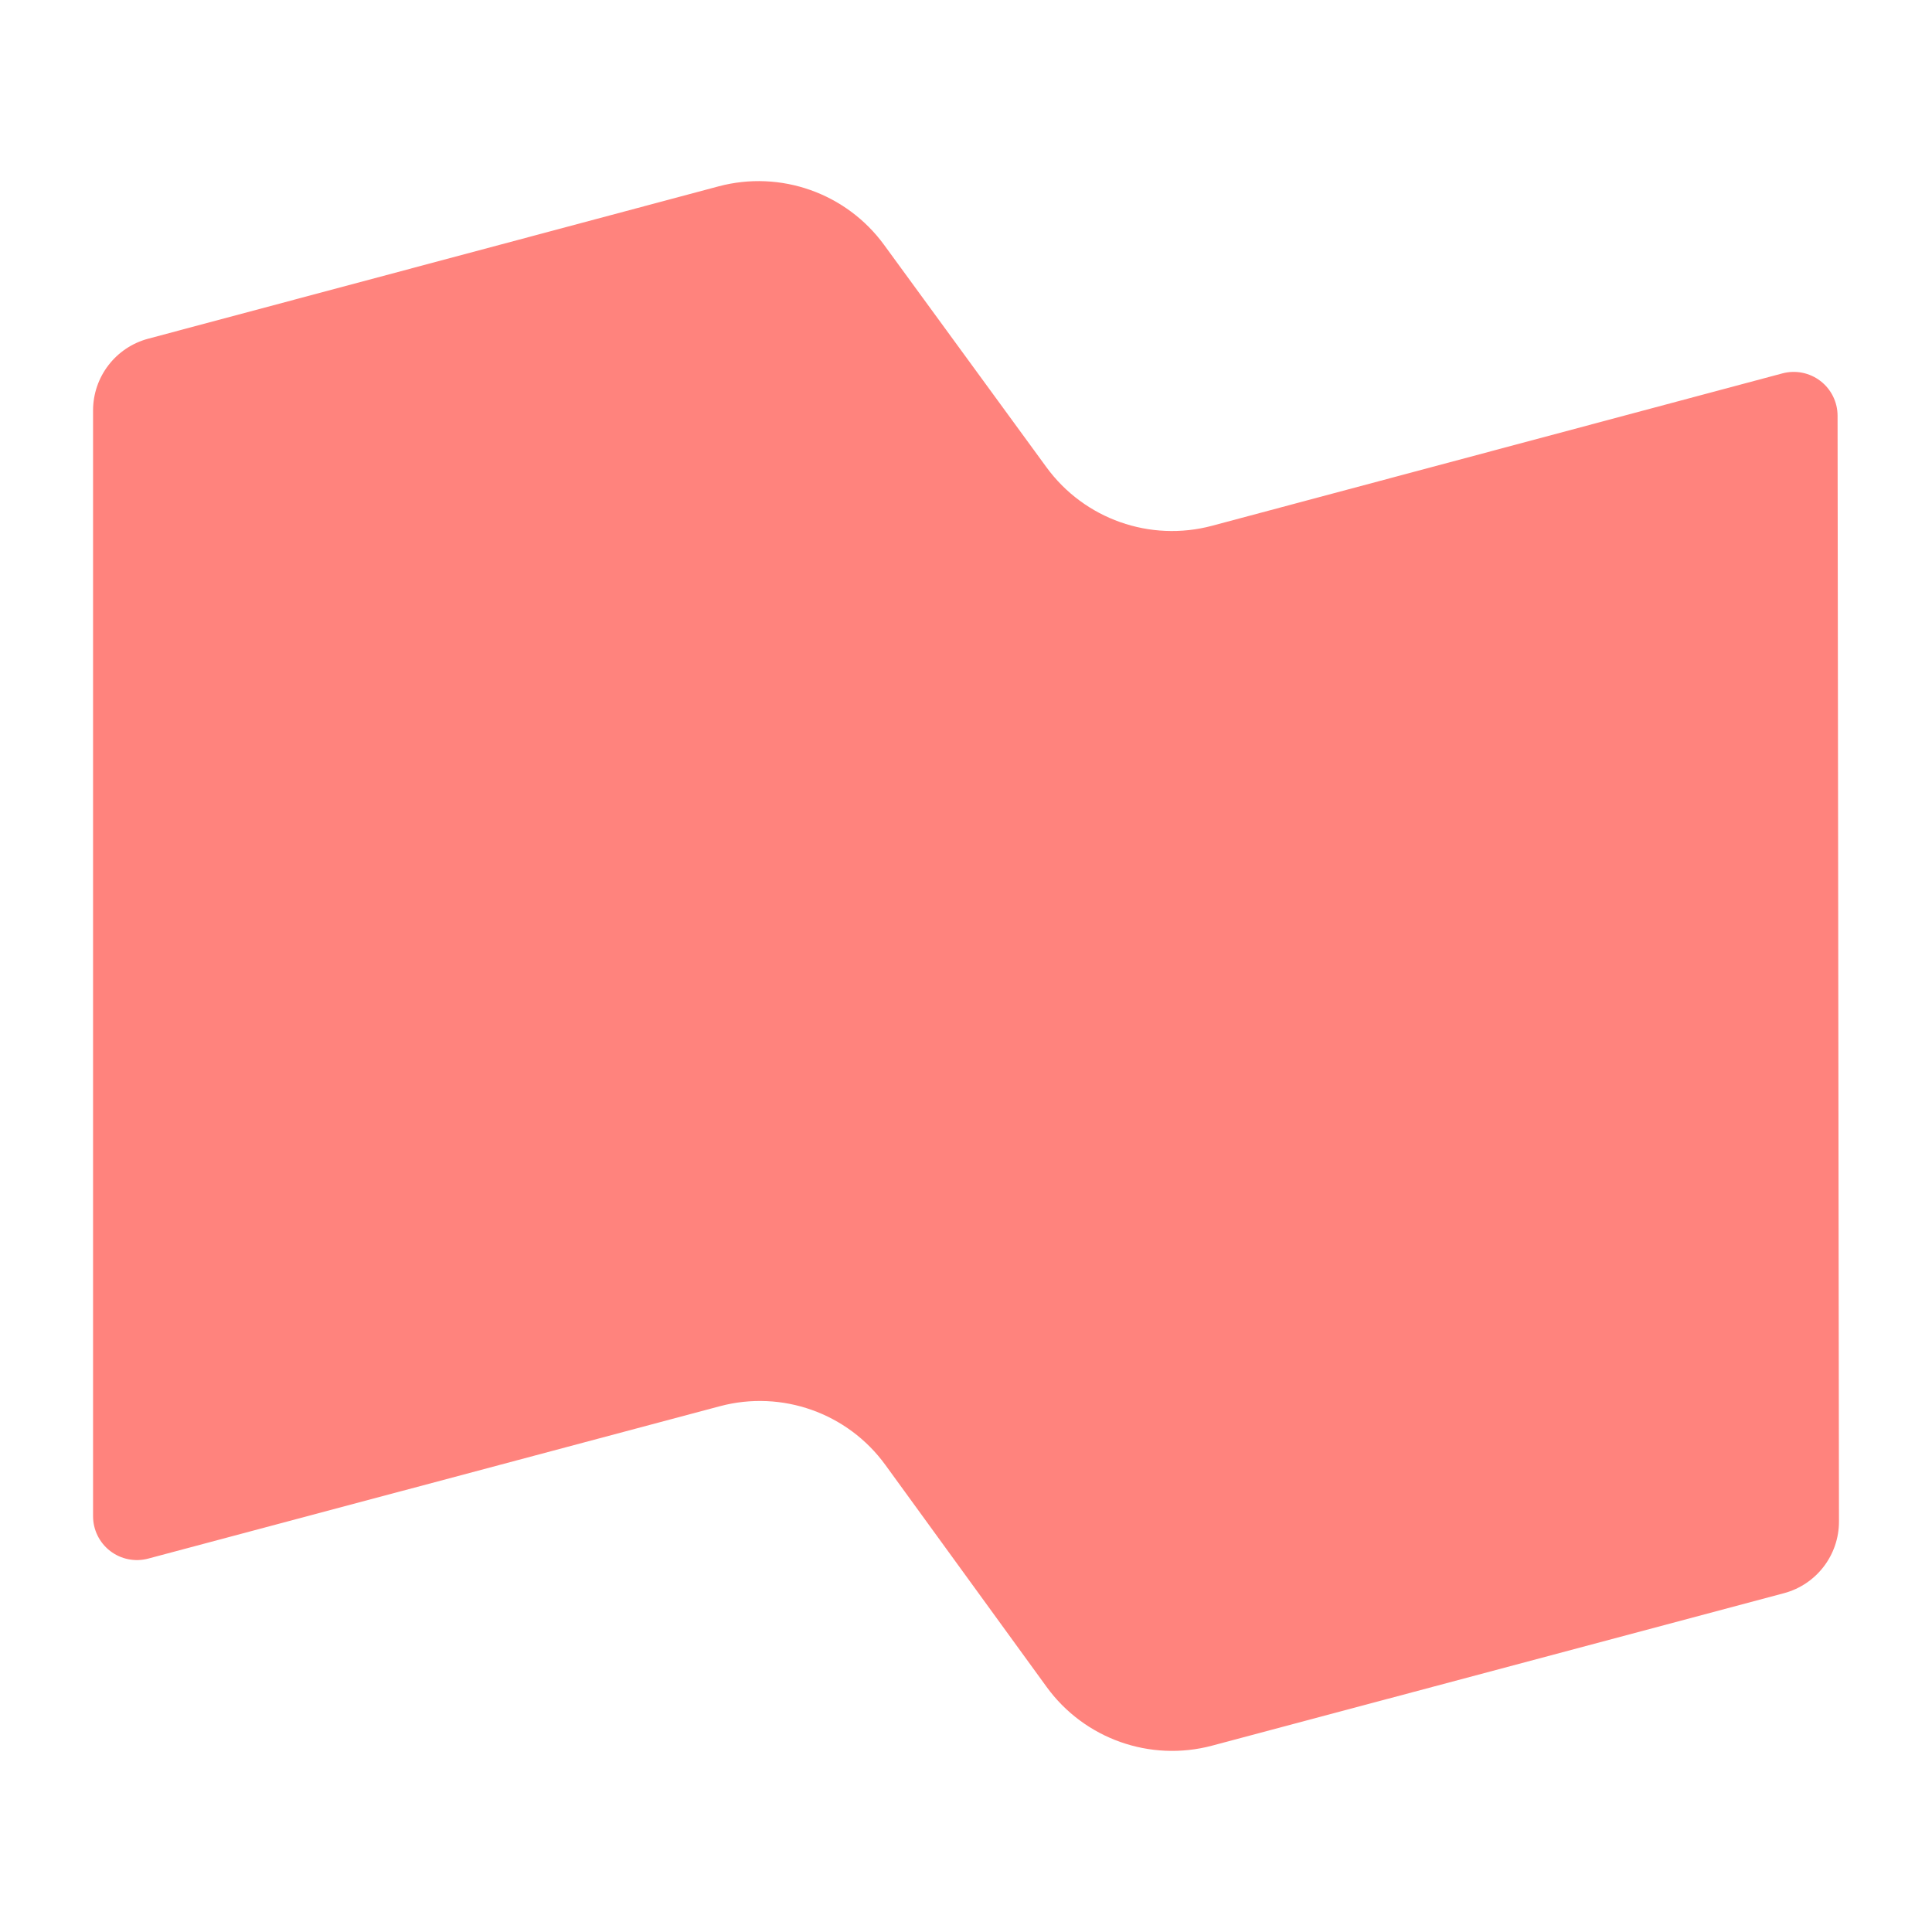
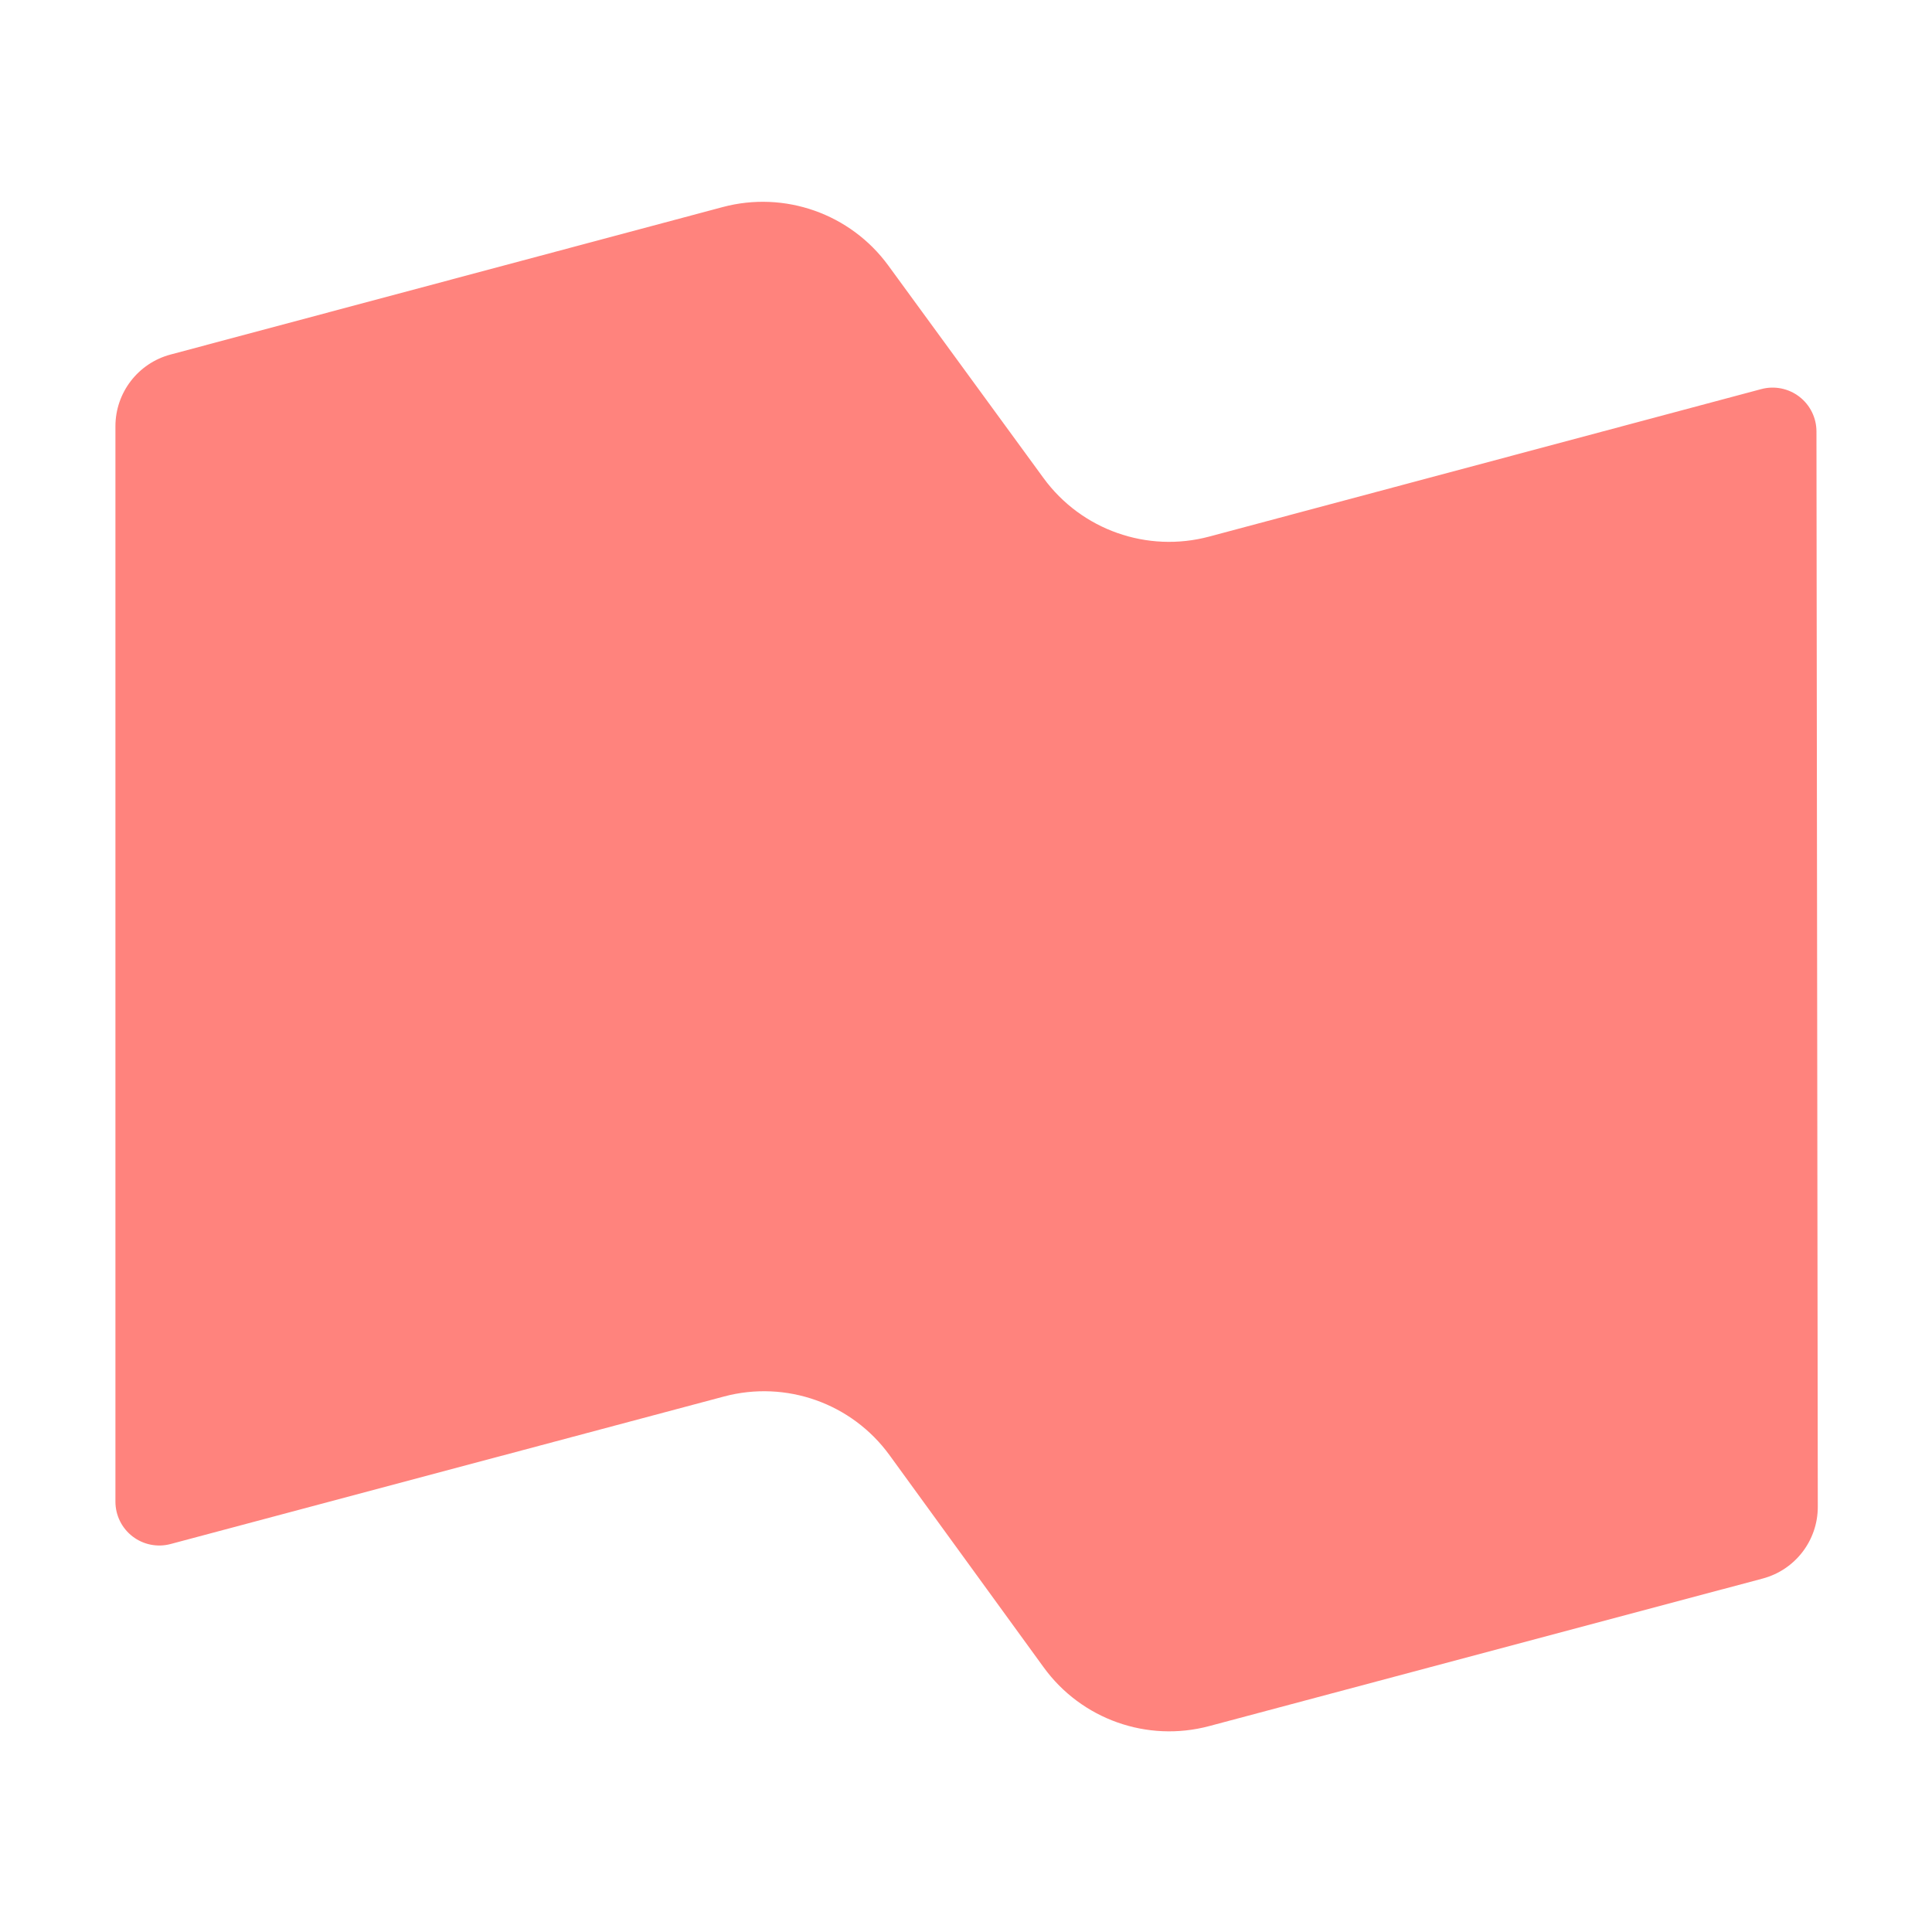
<svg xmlns="http://www.w3.org/2000/svg" width="192" height="192" viewBox="0 0 50.8 50.8" version="1.1" id="svg5" xml:space="preserve">
  <defs id="defs2">
    <style id="style2980">.a{fill:none;stroke:#b1b5bd;stroke-linecap:round;stroke-linejoin:round;isolation:isolate;opacity:0.63;}</style>
    <style id="style445">.a{fill:none;stroke:#b1b5bd;stroke-linecap:round;stroke-linejoin:round;isolation:isolate;opacity:0.63;}</style>
  </defs>
  <g id="layer1">
-     <path id="path29151" style="opacity:1;fill:#ff837d;fill-opacity:1;stroke:none;stroke-width:0.267px;stroke-linecap:butt;stroke-linejoin:miter;stroke-opacity:1" d="M 18.89,4.901 3.896,8.906 A 1.953,1.953 127.522 0 0 2.447,10.793 v 29.075 a 1.153,1.153 37.537 0 0 1.449,1.114 l 15.033,-4.007 a 4.079,4.079 19.539 0 1 4.351,1.544 l 4.24,5.837 a 4.079,4.079 19.539 0 0 4.351,1.544 L 46.906,41.892 a 1.95,1.95 127.501 0 0 1.448,-1.886 L 48.317,10.931 A 1.153,1.153 37.487 0 0 46.866,9.818 L 31.872,13.824 A 4.088,4.088 19.453 0 1 27.515,12.285 L 23.247,6.44 A 4.088,4.088 19.453 0 0 18.89,4.901 Z" />
+     <path id="path29151" style="opacity:1;fill:#ff837d;fill-opacity:1;stroke:none;stroke-width:0.261px;stroke-linecap:butt;stroke-linejoin:miter;stroke-opacity:1" d="M 19.001,5.445 4.485,9.322 A 1.953,1.953 127.522 0 0 3.035,11.21 v 28.275 a 1.153,1.153 37.537 0 0 1.449,1.114 l 14.555,-3.88 a 4.079,4.079 19.539 0 1 4.351,1.544 l 4.053,5.579 a 4.079,4.079 19.539 0 0 4.351,1.544 l 14.555,-3.88 a 1.95,1.95 127.501 0 0 1.448,-1.886 l -0.035,-28.275 A 1.153,1.153 37.487 0 0 46.311,10.231 L 31.794,14.109 A 4.088,4.088 19.453 0 1 27.438,12.57 L 23.358,6.983 A 4.088,4.088 19.453 0 0 19.001,5.445 Z" />
  </g>
  <style type="text/css" id="style2">
	.st0{fill:#E41C23;}
	.st1{fill:#00324D;}
</style>
</svg>
